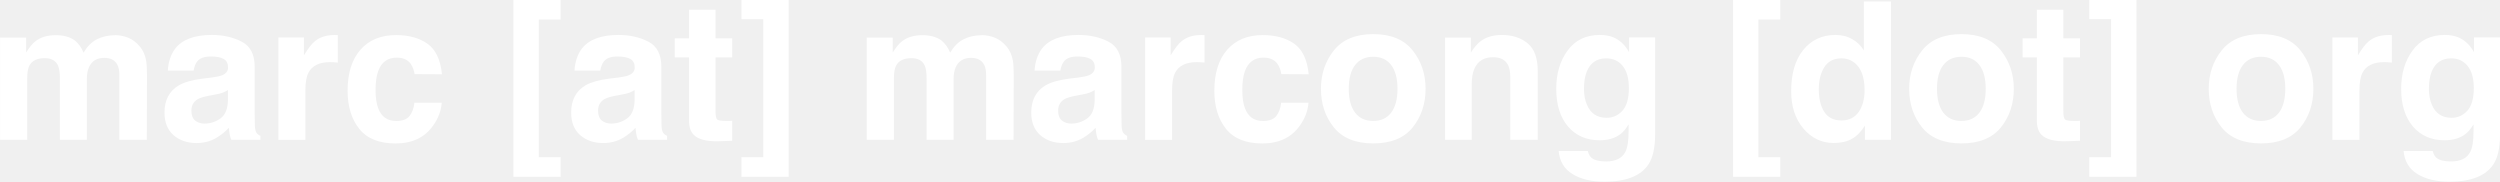
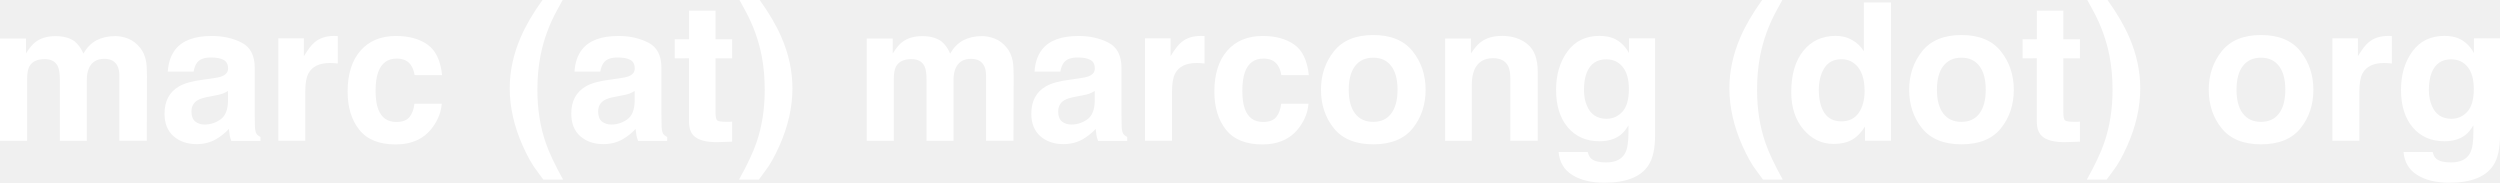
- <svg xmlns="http://www.w3.org/2000/svg" id="svg945" version="1.1" viewBox="0 0 54.996 3.998" height="3.998mm" width="54.996mm">
+ <svg xmlns="http://www.w3.org/2000/svg" id="svg945" version="1.1" viewBox="0 0 50.413 3.684" height="3.684mm" width="50.413mm">
  <defs id="defs939" />
-   <g transform="translate(-13.06635,-17.45528)" id="layer1">
-     <g style="font-style:normal;font-weight:normal;font-size:4.233px;line-height:1.25;font-family:sans-serif;fill:#ffffff;fill-opacity:1;stroke:none;stroke-width:0.265" id="text1510" aria-label="">
-       <path id="path1512" style="font-style:normal;font-variant:normal;font-weight:bold;font-stretch:normal;font-size:4.233px;font-family:Helvetica;-inkscape-font-specification:'Helvetica Bold';fill:#ffffff;stroke-width:0.265" d="m 15.594,18.228 q 0.149,0 0.294,0.058 0.145,0.058 0.263,0.203 0.095,0.118 0.128,0.289 0.021,0.114 0.021,0.333 l -0.004,1.42 h -0.604 v -1.435 q 0,-0.128 -0.041,-0.211 -0.079,-0.157 -0.289,-0.157 -0.244,0 -0.337,0.203 -0.048,0.107 -0.048,0.258 v 1.342 h -0.593 v -1.342 q 0,-0.201 -0.041,-0.291 -0.074,-0.163 -0.291,-0.163 -0.252,0 -0.339,0.163 -0.048,0.093 -0.048,0.277 v 1.356 h -0.597 v -2.249 h 0.573 v 0.329 q 0.11,-0.176 0.207,-0.25 0.172,-0.132 0.444,-0.132 0.258,0 0.418,0.114 0.128,0.105 0.194,0.271 0.116,-0.198 0.287,-0.291 0.182,-0.093 0.405,-0.093 z" />
-       <path id="path1514" style="font-style:normal;font-variant:normal;font-weight:bold;font-stretch:normal;font-size:4.233px;font-family:Helvetica;-inkscape-font-specification:'Helvetica Bold';fill:#ffffff;stroke-width:0.265" d="m 18.081,19.436 q -0.056,0.035 -0.114,0.058 -0.056,0.021 -0.155,0.039 l -0.132,0.025 q -0.186,0.033 -0.267,0.081 -0.136,0.081 -0.136,0.25 0,0.151 0.083,0.219 0.085,0.066 0.205,0.066 0.19,0 0.349,-0.112 0.161,-0.112 0.167,-0.407 z m -0.358,-0.275 q 0.163,-0.021 0.234,-0.052 0.126,-0.054 0.126,-0.167 0,-0.138 -0.097,-0.19 -0.095,-0.054 -0.281,-0.054 -0.209,0 -0.296,0.103 -0.062,0.076 -0.083,0.207 h -0.568 q 0.019,-0.296 0.165,-0.486 0.234,-0.298 0.802,-0.298 0.37,0 0.657,0.147 0.287,0.147 0.287,0.554 v 1.034 q 0,0.107 0.004,0.26 0.006,0.116 0.035,0.157 0.029,0.041 0.087,0.068 v 0.087 h -0.641 q -0.027,-0.068 -0.037,-0.128 -0.01,-0.06 -0.017,-0.136 -0.122,0.132 -0.281,0.225 -0.19,0.11 -0.43,0.11 -0.306,0 -0.506,-0.174 -0.198,-0.176 -0.198,-0.496 0,-0.415 0.32,-0.602 0.176,-0.101 0.517,-0.145 z m 0.031,-0.943 z" />
-       <path id="path1516" style="font-style:normal;font-variant:normal;font-weight:bold;font-stretch:normal;font-size:4.233px;font-family:Helvetica;-inkscape-font-specification:'Helvetica Bold';fill:#ffffff;stroke-width:0.265" d="m 20.419,18.224 q 0.017,0 0.027,0.002 0.012,0 0.052,0.002 v 0.604 q -0.056,-0.006 -0.099,-0.008 -0.043,-0.002 -0.07,-0.002 -0.356,0 -0.477,0.232 -0.068,0.13 -0.068,0.401 v 1.077 h -0.593 v -2.253 h 0.562 v 0.393 q 0.136,-0.225 0.238,-0.308 0.165,-0.138 0.43,-0.138 z" />
-       <path id="path1518" style="font-style:normal;font-variant:normal;font-weight:bold;font-stretch:normal;font-size:4.233px;font-family:Helvetica;-inkscape-font-specification:'Helvetica Bold';fill:#ffffff;stroke-width:0.265" d="m 22.186,19.086 q -0.017,-0.126 -0.085,-0.227 -0.099,-0.136 -0.308,-0.136 -0.298,0 -0.407,0.296 -0.058,0.157 -0.058,0.418 0,0.248 0.058,0.399 0.105,0.281 0.397,0.281 0.207,0 0.294,-0.112 0.087,-0.112 0.105,-0.289 h 0.602 q -0.021,0.269 -0.194,0.508 -0.277,0.387 -0.821,0.387 -0.544,0 -0.8,-0.322 -0.256,-0.322 -0.256,-0.837 0,-0.581 0.283,-0.903 0.283,-0.322 0.781,-0.322 0.424,0 0.692,0.19 0.271,0.19 0.32,0.672 z m -0.399,-0.868 z" />
-       <path id="path1520" style="font-style:normal;font-variant:normal;font-weight:bold;font-stretch:normal;font-size:4.233px;font-family:Helvetica;-inkscape-font-specification:'Helvetica Bold';fill:#ffffff;stroke-width:0.265" d="m 24.361,17.455 h 1.038 v 0.43 h -0.48 v 3.028 h 0.48 v 0.432 h -1.038 z" />
-       <path id="path1522" style="font-style:normal;font-variant:normal;font-weight:bold;font-stretch:normal;font-size:4.233px;font-family:Helvetica;-inkscape-font-specification:'Helvetica Bold';fill:#ffffff;stroke-width:0.265" d="m 27.027,19.436 q -0.056,0.035 -0.114,0.058 -0.056,0.021 -0.155,0.039 l -0.132,0.025 q -0.186,0.033 -0.267,0.081 -0.136,0.081 -0.136,0.25 0,0.151 0.083,0.219 0.085,0.066 0.205,0.066 0.19,0 0.349,-0.112 0.161,-0.112 0.167,-0.407 z m -0.358,-0.275 q 0.163,-0.021 0.234,-0.052 0.126,-0.054 0.126,-0.167 0,-0.138 -0.097,-0.19 -0.095,-0.054 -0.281,-0.054 -0.209,0 -0.296,0.103 -0.062,0.076 -0.083,0.207 h -0.568 q 0.019,-0.296 0.165,-0.486 0.234,-0.298 0.802,-0.298 0.37,0 0.657,0.147 0.287,0.147 0.287,0.554 v 1.034 q 0,0.107 0.004,0.26 0.006,0.116 0.035,0.157 0.029,0.041 0.087,0.068 v 0.087 h -0.641 q -0.027,-0.068 -0.037,-0.128 -0.01,-0.06 -0.017,-0.136 -0.122,0.132 -0.281,0.225 -0.19,0.11 -0.43,0.11 -0.306,0 -0.506,-0.174 -0.198,-0.176 -0.198,-0.496 0,-0.415 0.32,-0.602 0.176,-0.101 0.517,-0.145 z m 0.031,-0.943 z" />
-       <path id="path1524" style="font-style:normal;font-variant:normal;font-weight:bold;font-stretch:normal;font-size:4.233px;font-family:Helvetica;-inkscape-font-specification:'Helvetica Bold';fill:#ffffff;stroke-width:0.265" d="m 27.91,18.718 v -0.42 h 0.314 v -0.628 h 0.583 v 0.628 h 0.366 v 0.42 h -0.366 v 1.191 q 0,0.138 0.035,0.174 0.035,0.033 0.215,0.033 0.027,0 0.056,0 0.031,-0.002 0.06,-0.004 v 0.44 l -0.279,0.01 q -0.418,0.014 -0.571,-0.145 -0.099,-0.101 -0.099,-0.312 v -1.387 z" />
-       <path id="path1526" style="font-style:normal;font-variant:normal;font-weight:bold;font-stretch:normal;font-size:4.233px;font-family:Helvetica;-inkscape-font-specification:'Helvetica Bold';fill:#ffffff;stroke-width:0.265" d="m 29.377,20.913 h 0.48 V 17.877 H 29.377 v -0.422 h 1.038 v 3.89 H 29.377 Z" />
-       <path id="path1528" style="font-style:normal;font-variant:normal;font-weight:bold;font-stretch:normal;font-size:4.233px;font-family:Helvetica;-inkscape-font-specification:'Helvetica Bold';fill:#ffffff;stroke-width:0.265" d="m 34.661,18.228 q 0.149,0 0.294,0.058 0.145,0.058 0.263,0.203 0.095,0.118 0.128,0.289 0.021,0.114 0.021,0.333 l -0.004,1.42 h -0.604 v -1.435 q 0,-0.128 -0.041,-0.211 -0.079,-0.157 -0.289,-0.157 -0.244,0 -0.337,0.203 -0.048,0.107 -0.048,0.258 v 1.342 H 33.45 v -1.342 q 0,-0.201 -0.041,-0.291 -0.074,-0.163 -0.291,-0.163 -0.252,0 -0.339,0.163 -0.048,0.093 -0.048,0.277 v 1.356 H 32.133 V 18.282 H 32.705 v 0.329 q 0.11,-0.176 0.207,-0.25 0.172,-0.132 0.444,-0.132 0.258,0 0.418,0.114 0.128,0.105 0.194,0.271 0.116,-0.198 0.287,-0.291 0.182,-0.093 0.405,-0.093 z" />
-       <path id="path1530" style="font-style:normal;font-variant:normal;font-weight:bold;font-stretch:normal;font-size:4.233px;font-family:Helvetica;-inkscape-font-specification:'Helvetica Bold';fill:#ffffff;stroke-width:0.265" d="m 37.148,19.436 q -0.056,0.035 -0.114,0.058 -0.056,0.021 -0.155,0.039 l -0.132,0.025 q -0.186,0.033 -0.267,0.081 -0.136,0.081 -0.136,0.25 0,0.151 0.083,0.219 0.085,0.066 0.205,0.066 0.19,0 0.349,-0.112 0.161,-0.112 0.167,-0.407 z m -0.358,-0.275 q 0.163,-0.021 0.234,-0.052 0.126,-0.054 0.126,-0.167 0,-0.138 -0.097,-0.19 -0.095,-0.054 -0.281,-0.054 -0.209,0 -0.296,0.103 -0.062,0.076 -0.083,0.207 h -0.568 q 0.019,-0.296 0.165,-0.486 0.234,-0.298 0.802,-0.298 0.37,0 0.657,0.147 0.287,0.147 0.287,0.554 v 1.034 q 0,0.107 0.004,0.26 0.006,0.116 0.035,0.157 0.029,0.041 0.087,0.068 v 0.087 h -0.641 q -0.027,-0.068 -0.037,-0.128 -0.01,-0.06 -0.017,-0.136 -0.122,0.132 -0.281,0.225 -0.19,0.11 -0.43,0.11 -0.306,0 -0.506,-0.174 -0.198,-0.176 -0.198,-0.496 0,-0.415 0.32,-0.602 0.176,-0.101 0.517,-0.145 z m 0.031,-0.943 z" />
-       <path id="path1532" style="font-style:normal;font-variant:normal;font-weight:bold;font-stretch:normal;font-size:4.233px;font-family:Helvetica;-inkscape-font-specification:'Helvetica Bold';fill:#ffffff;stroke-width:0.265" d="m 39.485,18.224 q 0.017,0 0.027,0.002 0.012,0 0.052,0.002 v 0.604 q -0.056,-0.006 -0.099,-0.008 -0.043,-0.002 -0.07,-0.002 -0.356,0 -0.477,0.232 -0.068,0.13 -0.068,0.401 v 1.077 h -0.593 v -2.253 h 0.562 v 0.393 q 0.136,-0.225 0.238,-0.308 0.165,-0.138 0.43,-0.138 z" />
-       <path id="path1534" style="font-style:normal;font-variant:normal;font-weight:bold;font-stretch:normal;font-size:4.233px;font-family:Helvetica;-inkscape-font-specification:'Helvetica Bold';fill:#ffffff;stroke-width:0.265" d="m 41.253,19.086 q -0.017,-0.126 -0.085,-0.227 -0.099,-0.136 -0.308,-0.136 -0.298,0 -0.407,0.296 -0.058,0.157 -0.058,0.418 0,0.248 0.058,0.399 0.105,0.281 0.397,0.281 0.207,0 0.294,-0.112 0.087,-0.112 0.105,-0.289 h 0.602 q -0.021,0.269 -0.194,0.508 -0.277,0.387 -0.821,0.387 -0.544,0 -0.8,-0.322 -0.256,-0.322 -0.256,-0.837 0,-0.581 0.283,-0.903 0.283,-0.322 0.781,-0.322 0.424,0 0.692,0.19 0.271,0.19 0.32,0.672 z m -0.399,-0.868 z" />
-       <path id="path1536" style="font-style:normal;font-variant:normal;font-weight:bold;font-stretch:normal;font-size:4.233px;font-family:Helvetica;-inkscape-font-specification:'Helvetica Bold';fill:#ffffff;stroke-width:0.265" d="m 43.274,20.116 q 0.258,0 0.397,-0.184 0.138,-0.184 0.138,-0.523 0,-0.339 -0.138,-0.521 -0.138,-0.184 -0.397,-0.184 -0.258,0 -0.399,0.184 -0.138,0.182 -0.138,0.521 0,0.339 0.138,0.523 0.141,0.184 0.399,0.184 z m 1.153,-0.707 q 0,0.496 -0.285,0.85 -0.285,0.351 -0.866,0.351 -0.581,0 -0.866,-0.351 -0.285,-0.353 -0.285,-0.85 0,-0.488 0.285,-0.845 0.285,-0.358 0.866,-0.358 0.581,0 0.866,0.358 0.285,0.358 0.285,0.845 z m -1.151,-1.191 z" />
-       <path id="path1538" style="font-style:normal;font-variant:normal;font-weight:bold;font-stretch:normal;font-size:4.233px;font-family:Helvetica;-inkscape-font-specification:'Helvetica Bold';fill:#ffffff;stroke-width:0.265" d="m 46.1,18.224 q 0.349,0 0.571,0.184 0.223,0.182 0.223,0.606 v 1.517 h -0.604 v -1.37 q 0,-0.178 -0.048,-0.273 -0.087,-0.174 -0.331,-0.174 -0.3,0 -0.411,0.254 -0.058,0.134 -0.058,0.343 v 1.22 h -0.587 v -2.249 h 0.568 v 0.329 q 0.114,-0.174 0.215,-0.25 0.182,-0.136 0.461,-0.136 z m -0.217,-0.006 z" />
-       <path id="path1540" style="font-style:normal;font-variant:normal;font-weight:bold;font-stretch:normal;font-size:4.233px;font-family:Helvetica;-inkscape-font-specification:'Helvetica Bold';fill:#ffffff;stroke-width:0.265" d="m 48.407,20.047 q 0.207,0 0.349,-0.155 0.143,-0.157 0.143,-0.498 0,-0.32 -0.136,-0.488 -0.134,-0.167 -0.362,-0.167 -0.31,0 -0.428,0.291 -0.062,0.155 -0.062,0.382 0,0.196 0.066,0.349 0.12,0.285 0.43,0.285 z m -0.147,-1.823 q 0.169,0 0.296,0.052 0.215,0.089 0.347,0.327 v -0.325 h 0.573 v 2.137 q 0,0.436 -0.147,0.657 -0.252,0.38 -0.967,0.38 -0.432,0 -0.705,-0.169 -0.273,-0.169 -0.302,-0.506 h 0.641 q 0.025,0.103 0.081,0.149 0.095,0.081 0.32,0.081 0.318,0 0.426,-0.213 0.07,-0.136 0.07,-0.459 v -0.145 q -0.085,0.145 -0.182,0.217 -0.176,0.134 -0.457,0.134 -0.434,0 -0.695,-0.304 -0.258,-0.306 -0.258,-0.827 0,-0.502 0.25,-0.843 0.25,-0.343 0.709,-0.343 z m 0.188,-0.006 z" />
-       <path id="path1542" style="font-style:normal;font-variant:normal;font-weight:bold;font-stretch:normal;font-size:4.233px;font-family:Helvetica;-inkscape-font-specification:'Helvetica Bold';fill:#ffffff;stroke-width:0.265" d="m 51.191,17.455 h 1.038 v 0.43 h -0.48 v 3.028 h 0.48 v 0.432 h -1.038 z" />
-       <path id="path1544" style="font-style:normal;font-variant:normal;font-weight:bold;font-stretch:normal;font-size:4.233px;font-family:Helvetica;-inkscape-font-specification:'Helvetica Bold';fill:#ffffff;stroke-width:0.265" d="m 53.446,18.224 q 0.205,0 0.364,0.091 0.159,0.089 0.258,0.248 v -1.075 h 0.597 v 3.043 h -0.573 v -0.312 q -0.126,0.201 -0.287,0.291 -0.161,0.091 -0.401,0.091 -0.395,0 -0.666,-0.318 -0.269,-0.32 -0.269,-0.821 0,-0.577 0.265,-0.907 0.267,-0.331 0.711,-0.331 z m 0.128,1.881 q 0.25,0 0.38,-0.186 0.13,-0.186 0.13,-0.482 0,-0.413 -0.209,-0.591 -0.128,-0.107 -0.298,-0.107 -0.258,0 -0.38,0.196 -0.12,0.194 -0.12,0.484 0,0.312 0.122,0.5 0.124,0.186 0.374,0.186 z" />
-       <path id="path1546" style="font-style:normal;font-variant:normal;font-weight:bold;font-stretch:normal;font-size:4.233px;font-family:Helvetica;-inkscape-font-specification:'Helvetica Bold';fill:#ffffff;stroke-width:0.265" d="m 56.214,20.116 q 0.258,0 0.397,-0.184 0.138,-0.184 0.138,-0.523 0,-0.339 -0.138,-0.521 -0.138,-0.184 -0.397,-0.184 -0.258,0 -0.399,0.184 -0.138,0.182 -0.138,0.521 0,0.339 0.138,0.523 0.141,0.184 0.399,0.184 z m 1.153,-0.707 q 0,0.496 -0.285,0.85 -0.285,0.351 -0.866,0.351 -0.581,0 -0.866,-0.351 -0.285,-0.353 -0.285,-0.85 0,-0.488 0.285,-0.845 0.285,-0.358 0.866,-0.358 0.581,0 0.866,0.358 0.285,0.358 0.285,0.845 z m -1.151,-1.191 z" />
-       <path id="path1548" style="font-style:normal;font-variant:normal;font-weight:bold;font-stretch:normal;font-size:4.233px;font-family:Helvetica;-inkscape-font-specification:'Helvetica Bold';fill:#ffffff;stroke-width:0.265" d="m 57.56,18.718 v -0.42 h 0.314 v -0.628 h 0.583 v 0.628 h 0.366 v 0.42 h -0.366 v 1.191 q 0,0.138 0.035,0.174 0.035,0.033 0.215,0.033 0.027,0 0.056,0 0.031,-0.002 0.06,-0.004 v 0.44 l -0.279,0.01 q -0.418,0.014 -0.571,-0.145 -0.099,-0.101 -0.099,-0.312 v -1.387 z" />
-       <path id="path1550" style="font-style:normal;font-variant:normal;font-weight:bold;font-stretch:normal;font-size:4.233px;font-family:Helvetica;-inkscape-font-specification:'Helvetica Bold';fill:#ffffff;stroke-width:0.265" d="m 59.027,20.913 h 0.48 v -3.037 h -0.48 v -0.422 h 1.038 v 3.89 h -1.038 z" />
-       <path id="path1552" style="font-style:normal;font-variant:normal;font-weight:bold;font-stretch:normal;font-size:4.233px;font-family:Helvetica;-inkscape-font-specification:'Helvetica Bold';fill:#ffffff;stroke-width:0.265" d="m 62.804,20.116 q 0.258,0 0.397,-0.184 0.138,-0.184 0.138,-0.523 0,-0.339 -0.138,-0.521 -0.138,-0.184 -0.397,-0.184 -0.258,0 -0.399,0.184 -0.138,0.182 -0.138,0.521 0,0.339 0.138,0.523 0.141,0.184 0.399,0.184 z m 1.153,-0.707 q 0,0.496 -0.285,0.85 -0.285,0.351 -0.866,0.351 -0.581,0 -0.866,-0.351 -0.285,-0.353 -0.285,-0.85 0,-0.488 0.285,-0.845 0.285,-0.358 0.866,-0.358 0.581,0 0.866,0.358 0.285,0.358 0.285,0.845 z m -1.151,-1.191 z" />
-       <path id="path1554" style="font-style:normal;font-variant:normal;font-weight:bold;font-stretch:normal;font-size:4.233px;font-family:Helvetica;-inkscape-font-specification:'Helvetica Bold';fill:#ffffff;stroke-width:0.265" d="m 65.605,18.224 q 0.017,0 0.027,0.002 0.012,0 0.052,0.002 v 0.604 q -0.056,-0.006 -0.099,-0.008 -0.043,-0.002 -0.07,-0.002 -0.356,0 -0.477,0.232 -0.068,0.13 -0.068,0.401 v 1.077 H 64.375 v -2.253 h 0.562 v 0.393 q 0.136,-0.225 0.238,-0.308 0.165,-0.138 0.43,-0.138 z" />
-       <path id="path1556" style="font-style:normal;font-variant:normal;font-weight:bold;font-stretch:normal;font-size:4.233px;font-family:Helvetica;-inkscape-font-specification:'Helvetica Bold';fill:#ffffff;stroke-width:0.265" d="m 66.994,20.047 q 0.207,0 0.349,-0.155 0.143,-0.157 0.143,-0.498 0,-0.32 -0.136,-0.488 -0.134,-0.167 -0.362,-0.167 -0.31,0 -0.428,0.291 -0.062,0.155 -0.062,0.382 0,0.196 0.066,0.349 0.12,0.285 0.43,0.285 z m -0.147,-1.823 q 0.169,0 0.296,0.052 0.215,0.089 0.347,0.327 v -0.325 h 0.573 v 2.137 q 0,0.436 -0.147,0.657 -0.252,0.38 -0.967,0.38 -0.432,0 -0.705,-0.169 -0.273,-0.169 -0.302,-0.506 h 0.641 q 0.025,0.103 0.081,0.149 0.095,0.081 0.32,0.081 0.318,0 0.426,-0.213 0.07,-0.136 0.07,-0.459 v -0.145 q -0.085,0.145 -0.182,0.217 -0.176,0.134 -0.457,0.134 -0.434,0 -0.695,-0.304 -0.258,-0.306 -0.258,-0.827 0,-0.502 0.25,-0.843 0.25,-0.343 0.709,-0.343 z m 0.188,-0.006 z" />
+   <g transform="translate(-13.04424,-17.69265)" id="layer1">
+     <g style="font-style:normal;font-weight:normal;font-size:3.881px;line-height:1.25;font-family:sans-serif;fill:#ffffff;fill-opacity:1;stroke:none;stroke-width:0.265" id="text1510" aria-label="">
+       <path id="path1577" style="font-style:normal;font-variant:normal;font-weight:bold;font-stretch:normal;font-size:3.881px;font-family:Helvetica;-inkscape-font-specification:'Helvetica Bold';fill:#ffffff;stroke-width:0.265" d="m 15.362,18.42 q 0.136,0 0.269,0.053 0.133,0.053 0.241,0.186 0.087,0.108 0.117,0.265 0.019,0.104 0.019,0.305 l -0.004,1.302 H 15.451 v -1.315 q 0,-0.117 -0.038,-0.193 -0.072,-0.144 -0.265,-0.144 -0.224,0 -0.309,0.186 -0.044,0.099 -0.044,0.237 v 1.23 h -0.544 v -1.23 q 0,-0.184 -0.038,-0.267 -0.068,-0.15 -0.267,-0.15 -0.231,0 -0.311,0.15 -0.044,0.085 -0.044,0.254 v 1.243 h -0.548 v -2.062 h 0.525 v 0.301 q 0.1,-0.161 0.189,-0.229 0.157,-0.121 0.407,-0.121 0.237,0 0.383,0.104 0.117,0.097 0.178,0.248 0.106,-0.182 0.263,-0.267 0.167,-0.085 0.371,-0.085 z" />
+       <path id="path1579" style="font-style:normal;font-variant:normal;font-weight:bold;font-stretch:normal;font-size:3.881px;font-family:Helvetica;-inkscape-font-specification:'Helvetica Bold';fill:#ffffff;stroke-width:0.265" d="m 17.641,19.527 q -0.051,0.032 -0.104,0.053 -0.051,0.019 -0.142,0.036 l -0.121,0.023 q -0.171,0.03 -0.244,0.074 -0.125,0.074 -0.125,0.229 0,0.138 0.076,0.201 0.078,0.061 0.188,0.061 0.174,0 0.32,-0.102 0.148,-0.102 0.153,-0.373 z m -0.328,-0.252 q 0.15,-0.019 0.214,-0.047 0.116,-0.049 0.116,-0.153 0,-0.127 -0.089,-0.174 -0.087,-0.049 -0.258,-0.049 -0.191,0 -0.271,0.095 -0.057,0.07 -0.076,0.189 h -0.521 q 0.017,-0.271 0.152,-0.445 0.214,-0.273 0.735,-0.273 0.339,0 0.603,0.135 0.263,0.135 0.263,0.508 v 0.947 q 0,0.099 0.004,0.239 0.006,0.106 0.032,0.144 0.027,0.038 0.08,0.063 v 0.08 H 17.709 q -0.025,-0.063 -0.034,-0.117 -0.009,-0.055 -0.015,-0.125 -0.112,0.121 -0.258,0.207 -0.174,0.1 -0.394,0.1 -0.28,0 -0.464,-0.159 -0.182,-0.161 -0.182,-0.455 0,-0.381 0.294,-0.551 0.161,-0.093 0.474,-0.133 z m 0.028,-0.864 z" />
+       <path id="path1581" style="font-style:normal;font-variant:normal;font-weight:bold;font-stretch:normal;font-size:3.881px;font-family:Helvetica;-inkscape-font-specification:'Helvetica Bold';fill:#ffffff;stroke-width:0.265" d="m 19.784,18.416 q 0.015,0 0.025,0.002 0.011,0 0.047,0.002 v 0.553 q -0.051,-0.006 -0.091,-0.008 -0.04,-0.002 -0.064,-0.002 -0.326,0 -0.438,0.212 -0.063,0.119 -0.063,0.368 v 0.987 H 18.657 V 18.466 h 0.515 v 0.36 q 0.125,-0.207 0.218,-0.282 0.152,-0.127 0.394,-0.127 z" />
+       <path id="path1583" style="font-style:normal;font-variant:normal;font-weight:bold;font-stretch:normal;font-size:3.881px;font-family:Helvetica;-inkscape-font-specification:'Helvetica Bold';fill:#ffffff;stroke-width:0.265" d="m 21.404,19.207 q -0.015,-0.116 -0.078,-0.208 -0.091,-0.125 -0.282,-0.125 -0.273,0 -0.373,0.271 -0.053,0.144 -0.053,0.383 0,0.227 0.053,0.366 0.097,0.258 0.364,0.258 0.189,0 0.269,-0.102 0.08,-0.102 0.097,-0.265 h 0.551 q -0.019,0.246 -0.178,0.466 -0.254,0.354 -0.752,0.354 -0.498,0 -0.733,-0.296 -0.235,-0.296 -0.235,-0.767 0,-0.532 0.26,-0.828 0.26,-0.296 0.716,-0.296 0.388,0 0.635,0.174 0.248,0.174 0.294,0.616 z m -0.366,-0.796 z" />
+       <path id="path1585" style="font-style:normal;font-variant:normal;font-weight:bold;font-stretch:normal;font-size:3.881px;font-family:Helvetica;-inkscape-font-specification:'Helvetica Bold';fill:#ffffff;stroke-width:0.265" d="m 23.545,18.443 q 0.15,-0.349 0.438,-0.75 h 0.407 l -0.116,0.212 q -0.239,0.438 -0.332,0.917 -0.061,0.315 -0.061,0.686 0,0.58 0.169,1.067 0.099,0.288 0.349,0.739 H 24 L 23.865,21.13 q -0.131,-0.167 -0.279,-0.496 -0.263,-0.589 -0.263,-1.16 0,-0.519 0.222,-1.031 z" />
+       <path id="path1587" style="font-style:normal;font-variant:normal;font-weight:bold;font-stretch:normal;font-size:3.881px;font-family:Helvetica;-inkscape-font-specification:'Helvetica Bold';fill:#ffffff;stroke-width:0.265" d="m 25.842,19.527 q -0.051,0.032 -0.104,0.053 -0.051,0.019 -0.142,0.036 l -0.121,0.023 q -0.171,0.03 -0.244,0.074 -0.125,0.074 -0.125,0.229 0,0.138 0.076,0.201 0.078,0.061 0.188,0.061 0.174,0 0.32,-0.102 0.148,-0.102 0.153,-0.373 z m -0.328,-0.252 q 0.15,-0.019 0.214,-0.047 0.116,-0.049 0.116,-0.153 0,-0.127 -0.089,-0.174 -0.087,-0.049 -0.258,-0.049 -0.191,0 -0.271,0.095 -0.057,0.07 -0.076,0.189 h -0.521 q 0.017,-0.271 0.152,-0.445 0.214,-0.273 0.735,-0.273 0.339,0 0.603,0.135 0.263,0.135 0.263,0.508 v 0.947 q 0,0.099 0.004,0.239 0.006,0.106 0.032,0.144 0.027,0.038 0.08,0.063 v 0.08 h -0.587 q -0.025,-0.063 -0.034,-0.117 -0.009,-0.055 -0.015,-0.125 -0.112,0.121 -0.258,0.207 -0.174,0.1 -0.394,0.1 -0.28,0 -0.464,-0.159 -0.182,-0.161 -0.182,-0.455 0,-0.381 0.294,-0.551 0.161,-0.093 0.474,-0.133 z m 0.028,-0.864 z" />
+       <path id="path1589" style="font-style:normal;font-variant:normal;font-weight:bold;font-stretch:normal;font-size:3.881px;font-family:Helvetica;-inkscape-font-specification:'Helvetica Bold';fill:#ffffff;stroke-width:0.265" d="m 26.651,18.869 v -0.385 h 0.288 v -0.576 h 0.534 v 0.576 h 0.335 v 0.385 h -0.335 v 1.091 q 0,0.127 0.032,0.159 0.032,0.03 0.197,0.03 0.025,0 0.051,0 0.028,-0.002 0.055,-0.004 v 0.404 l -0.256,0.009 q -0.383,0.013 -0.523,-0.133 -0.091,-0.093 -0.091,-0.286 v -1.271 z" />
+       <path id="path1591" style="font-style:normal;font-variant:normal;font-weight:bold;font-stretch:normal;font-size:3.881px;font-family:Helvetica;-inkscape-font-specification:'Helvetica Bold';fill:#ffffff;stroke-width:0.265" d="m 28.364,17.693 q 0.288,0.402 0.438,0.75 0.222,0.512 0.222,1.031 0,0.57 -0.263,1.16 -0.148,0.33 -0.279,0.496 l -0.135,0.184 h -0.4 q 0.25,-0.451 0.349,-0.739 0.169,-0.487 0.169,-1.067 0,-0.371 -0.061,-0.686 -0.093,-0.479 -0.332,-0.917 l -0.116,-0.212 z" />
+       <path id="path1593" style="font-style:normal;font-variant:normal;font-weight:bold;font-stretch:normal;font-size:3.881px;font-family:Helvetica;-inkscape-font-specification:'Helvetica Bold';fill:#ffffff;stroke-width:0.265" d="m 32.839,18.42 q 0.136,0 0.269,0.053 0.133,0.053 0.241,0.186 0.087,0.108 0.117,0.265 0.019,0.104 0.019,0.305 l -0.004,1.302 h -0.553 v -1.315 q 0,-0.117 -0.038,-0.193 -0.072,-0.144 -0.265,-0.144 -0.224,0 -0.309,0.186 -0.044,0.099 -0.044,0.237 v 1.23 h -0.544 v -1.23 q 0,-0.184 -0.038,-0.267 -0.068,-0.15 -0.267,-0.15 -0.231,0 -0.311,0.15 -0.044,0.085 -0.044,0.254 v 1.243 H 30.522 v -2.062 h 0.525 v 0.301 q 0.1,-0.161 0.189,-0.229 0.157,-0.121 0.407,-0.121 0.237,0 0.383,0.104 0.117,0.097 0.178,0.248 0.106,-0.182 0.263,-0.267 0.167,-0.085 0.371,-0.085 z" />
+       <path id="path1595" style="font-style:normal;font-variant:normal;font-weight:bold;font-stretch:normal;font-size:3.881px;font-family:Helvetica;-inkscape-font-specification:'Helvetica Bold';fill:#ffffff;stroke-width:0.265" d="m 35.119,19.527 q -0.051,0.032 -0.104,0.053 -0.051,0.019 -0.142,0.036 l -0.121,0.023 q -0.171,0.03 -0.244,0.074 -0.125,0.074 -0.125,0.229 0,0.138 0.076,0.201 0.078,0.061 0.188,0.061 0.174,0 0.32,-0.102 0.148,-0.102 0.153,-0.373 z m -0.328,-0.252 q 0.15,-0.019 0.214,-0.047 0.116,-0.049 0.116,-0.153 0,-0.127 -0.089,-0.174 -0.087,-0.049 -0.258,-0.049 -0.191,0 -0.271,0.095 -0.057,0.07 -0.076,0.189 h -0.521 q 0.017,-0.271 0.152,-0.445 0.214,-0.273 0.735,-0.273 0.339,0 0.603,0.135 0.263,0.135 0.263,0.508 v 0.947 q 0,0.099 0.004,0.239 0.006,0.106 0.032,0.144 0.027,0.038 0.08,0.063 v 0.08 h -0.587 q -0.025,-0.063 -0.034,-0.117 -0.009,-0.055 -0.015,-0.125 -0.112,0.121 -0.258,0.207 -0.174,0.1 -0.394,0.1 -0.28,0 -0.464,-0.159 -0.182,-0.161 -0.182,-0.455 0,-0.381 0.294,-0.551 0.161,-0.093 0.474,-0.133 z m 0.028,-0.864 z" />
+       <path id="path1597" style="font-style:normal;font-variant:normal;font-weight:bold;font-stretch:normal;font-size:3.881px;font-family:Helvetica;-inkscape-font-specification:'Helvetica Bold';fill:#ffffff;stroke-width:0.265" d="m 37.262,18.416 q 0.015,0 0.025,0.002 0.011,0 0.047,0.002 v 0.553 q -0.051,-0.006 -0.091,-0.008 -0.04,-0.002 -0.064,-0.002 -0.326,0 -0.438,0.212 -0.063,0.119 -0.063,0.368 v 0.987 H 36.134 V 18.466 h 0.515 v 0.36 q 0.125,-0.207 0.218,-0.282 0.152,-0.127 0.394,-0.127 z" />
+       <path id="path1599" style="font-style:normal;font-variant:normal;font-weight:bold;font-stretch:normal;font-size:3.881px;font-family:Helvetica;-inkscape-font-specification:'Helvetica Bold';fill:#ffffff;stroke-width:0.265" d="m 38.882,19.207 q -0.015,-0.116 -0.078,-0.208 -0.091,-0.125 -0.282,-0.125 -0.273,0 -0.373,0.271 -0.053,0.144 -0.053,0.383 0,0.227 0.053,0.366 0.097,0.258 0.364,0.258 0.189,0 0.269,-0.102 0.08,-0.102 0.097,-0.265 h 0.551 q -0.019,0.246 -0.178,0.466 -0.254,0.354 -0.752,0.354 -0.498,0 -0.733,-0.296 -0.235,-0.296 -0.235,-0.767 0,-0.532 0.26,-0.828 0.26,-0.296 0.716,-0.296 0.388,0 0.635,0.174 0.248,0.174 0.294,0.616 z m -0.366,-0.796 z" />
+       <path id="path1601" style="font-style:normal;font-variant:normal;font-weight:bold;font-stretch:normal;font-size:3.881px;font-family:Helvetica;-inkscape-font-specification:'Helvetica Bold';fill:#ffffff;stroke-width:0.265" d="m 40.735,20.15 q 0.237,0 0.364,-0.169 0.127,-0.169 0.127,-0.479 0,-0.311 -0.127,-0.477 -0.127,-0.169 -0.364,-0.169 -0.237,0 -0.366,0.169 -0.127,0.167 -0.127,0.477 0,0.311 0.127,0.479 0.129,0.169 0.366,0.169 z m 1.057,-0.648 q 0,0.455 -0.261,0.779 -0.261,0.322 -0.794,0.322 -0.532,0 -0.794,-0.322 -0.261,-0.324 -0.261,-0.779 0,-0.447 0.261,-0.775 0.261,-0.328 0.794,-0.328 0.532,0 0.794,0.328 0.261,0.328 0.261,0.775 z m -1.055,-1.091 z" />
+       <path id="path1603" style="font-style:normal;font-variant:normal;font-weight:bold;font-stretch:normal;font-size:3.881px;font-family:Helvetica;-inkscape-font-specification:'Helvetica Bold';fill:#ffffff;stroke-width:0.265" d="m 43.325,18.416 q 0.32,0 0.523,0.169 0.205,0.167 0.205,0.555 v 1.391 h -0.553 v -1.256 q 0,-0.163 -0.044,-0.25 -0.08,-0.159 -0.303,-0.159 -0.275,0 -0.377,0.233 -0.053,0.123 -0.053,0.315 v 1.118 h -0.538 v -2.062 h 0.521 v 0.301 q 0.104,-0.159 0.197,-0.229 0.167,-0.125 0.423,-0.125 z m -0.199,-0.006 z" />
+       <path id="path1605" style="font-style:normal;font-variant:normal;font-weight:bold;font-stretch:normal;font-size:3.881px;font-family:Helvetica;-inkscape-font-specification:'Helvetica Bold';fill:#ffffff;stroke-width:0.265" d="m 45.44,20.088 q 0.189,0 0.32,-0.142 0.131,-0.144 0.131,-0.457 0,-0.294 -0.125,-0.447 -0.123,-0.153 -0.332,-0.153 -0.284,0 -0.392,0.267 -0.057,0.142 -0.057,0.351 0,0.18 0.061,0.32 0.11,0.261 0.394,0.261 z m -0.135,-1.671 q 0.155,0 0.271,0.047 0.197,0.081 0.318,0.299 v -0.297 h 0.525 v 1.959 q 0,0.4 -0.135,0.603 -0.231,0.349 -0.887,0.349 -0.396,0 -0.646,-0.155 -0.25,-0.155 -0.277,-0.464 h 0.587 q 0.023,0.095 0.074,0.136 0.087,0.074 0.294,0.074 0.292,0 0.39,-0.195 0.064,-0.125 0.064,-0.421 v -0.133 q -0.078,0.133 -0.167,0.199 -0.161,0.123 -0.419,0.123 -0.398,0 -0.637,-0.279 -0.237,-0.28 -0.237,-0.758 0,-0.46 0.229,-0.773 0.229,-0.315 0.65,-0.315 z m 0.172,-0.006 z" />
+       <path id="path1607" style="font-style:normal;font-variant:normal;font-weight:bold;font-stretch:normal;font-size:3.881px;font-family:Helvetica;-inkscape-font-specification:'Helvetica Bold';fill:#ffffff;stroke-width:0.265" d="m 48.14,18.443 q 0.15,-0.349 0.438,-0.75 h 0.407 l -0.116,0.212 q -0.239,0.438 -0.332,0.917 -0.061,0.315 -0.061,0.686 0,0.58 0.169,1.067 0.099,0.288 0.349,0.739 H 48.595 L 48.46,21.13 q -0.131,-0.167 -0.279,-0.496 -0.263,-0.589 -0.263,-1.16 0,-0.519 0.222,-1.031 z" />
+       <path id="path1609" style="font-style:normal;font-variant:normal;font-weight:bold;font-stretch:normal;font-size:3.881px;font-family:Helvetica;-inkscape-font-specification:'Helvetica Bold';fill:#ffffff;stroke-width:0.265" d="m 50.059,18.416 q 0.188,0 0.333,0.083 0.146,0.081 0.237,0.227 V 17.742 h 0.548 v 2.789 H 50.652 v -0.286 q -0.116,0.184 -0.263,0.267 -0.148,0.083 -0.368,0.083 -0.362,0 -0.61,-0.292 -0.246,-0.294 -0.246,-0.752 0,-0.529 0.243,-0.832 0.244,-0.303 0.652,-0.303 z m 0.117,1.724 q 0.229,0 0.349,-0.171 0.119,-0.171 0.119,-0.441 0,-0.379 -0.191,-0.542 -0.117,-0.099 -0.273,-0.099 -0.237,0 -0.349,0.18 -0.11,0.178 -0.11,0.443 0,0.286 0.112,0.459 0.114,0.171 0.343,0.171 z" />
+       <path id="path1611" style="font-style:normal;font-variant:normal;font-weight:bold;font-stretch:normal;font-size:3.881px;font-family:Helvetica;-inkscape-font-specification:'Helvetica Bold';fill:#ffffff;stroke-width:0.265" d="m 52.596,20.15 q 0.237,0 0.364,-0.169 0.127,-0.169 0.127,-0.479 0,-0.311 -0.127,-0.477 -0.127,-0.169 -0.364,-0.169 -0.237,0 -0.366,0.169 -0.127,0.167 -0.127,0.477 0,0.311 0.127,0.479 0.129,0.169 0.366,0.169 z m 1.057,-0.648 q 0,0.455 -0.261,0.779 -0.261,0.322 -0.794,0.322 -0.532,0 -0.794,-0.322 -0.261,-0.324 -0.261,-0.779 0,-0.447 0.261,-0.775 0.261,-0.328 0.794,-0.328 0.532,0 0.794,0.328 0.261,0.328 0.261,0.775 z m -1.055,-1.091 z" />
+       <path id="path1613" style="font-style:normal;font-variant:normal;font-weight:bold;font-stretch:normal;font-size:3.881px;font-family:Helvetica;-inkscape-font-specification:'Helvetica Bold';fill:#ffffff;stroke-width:0.265" d="m 53.83,18.869 v -0.385 h 0.288 v -0.576 h 0.534 v 0.576 h 0.335 v 0.385 h -0.335 v 1.091 q 0,0.127 0.032,0.159 0.032,0.03 0.197,0.03 0.025,0 0.051,0 0.028,-0.002 0.055,-0.004 v 0.404 l -0.256,0.009 q -0.383,0.013 -0.523,-0.133 -0.091,-0.093 -0.091,-0.286 v -1.271 z" />
+       <path id="path1615" style="font-style:normal;font-variant:normal;font-weight:bold;font-stretch:normal;font-size:3.881px;font-family:Helvetica;-inkscape-font-specification:'Helvetica Bold';fill:#ffffff;stroke-width:0.265" d="m 55.543,17.693 q 0.288,0.402 0.438,0.75 0.222,0.512 0.222,1.031 0,0.57 -0.263,1.16 -0.148,0.33 -0.279,0.496 l -0.135,0.184 h -0.4 q 0.25,-0.451 0.349,-0.739 0.169,-0.487 0.169,-1.067 0,-0.371 -0.061,-0.686 -0.093,-0.479 -0.332,-0.917 l -0.116,-0.212 z" />
+       <path id="path1617" style="font-style:normal;font-variant:normal;font-weight:bold;font-stretch:normal;font-size:3.881px;font-family:Helvetica;-inkscape-font-specification:'Helvetica Bold';fill:#ffffff;stroke-width:0.265" d="m 58.637,20.15 q 0.237,0 0.364,-0.169 0.127,-0.169 0.127,-0.479 0,-0.311 -0.127,-0.477 -0.127,-0.169 -0.364,-0.169 -0.237,0 -0.366,0.169 -0.127,0.167 -0.127,0.477 0,0.311 0.127,0.479 0.129,0.169 0.366,0.169 z m 1.057,-0.648 q 0,0.455 -0.261,0.779 -0.261,0.322 -0.794,0.322 -0.532,0 -0.794,-0.322 -0.261,-0.324 -0.261,-0.779 0,-0.447 0.261,-0.775 0.261,-0.328 0.794,-0.328 0.532,0 0.794,0.328 0.261,0.328 0.261,0.775 z m -1.055,-1.091 z" />
+       <path id="path1619" style="font-style:normal;font-variant:normal;font-weight:bold;font-stretch:normal;font-size:3.881px;font-family:Helvetica;-inkscape-font-specification:'Helvetica Bold';fill:#ffffff;stroke-width:0.265" d="m 61.205,18.416 q 0.015,0 0.025,0.002 0.011,0 0.047,0.002 v 0.553 q -0.051,-0.006 -0.091,-0.008 -0.04,-0.002 -0.064,-0.002 -0.326,0 -0.438,0.212 -0.063,0.119 -0.063,0.368 v 0.987 H 60.077 V 18.466 h 0.515 v 0.36 q 0.125,-0.207 0.218,-0.282 0.152,-0.127 0.394,-0.127 z" />
+       <path id="path1621" style="font-style:normal;font-variant:normal;font-weight:bold;font-stretch:normal;font-size:3.881px;font-family:Helvetica;-inkscape-font-specification:'Helvetica Bold';fill:#ffffff;stroke-width:0.265" d="m 62.478,20.088 q 0.189,0 0.32,-0.142 0.131,-0.144 0.131,-0.457 0,-0.294 -0.125,-0.447 -0.123,-0.153 -0.332,-0.153 -0.284,0 -0.392,0.267 -0.057,0.142 -0.057,0.351 0,0.18 0.061,0.32 0.11,0.261 0.394,0.261 z m -0.135,-1.671 q 0.155,0 0.271,0.047 0.197,0.081 0.318,0.299 v -0.297 h 0.525 v 1.959 q 0,0.4 -0.135,0.603 -0.231,0.349 -0.887,0.349 -0.396,0 -0.646,-0.155 -0.25,-0.155 -0.277,-0.464 h 0.587 q 0.023,0.095 0.074,0.136 0.087,0.074 0.294,0.074 0.292,0 0.39,-0.195 0.064,-0.125 0.064,-0.421 v -0.133 q -0.078,0.133 -0.167,0.199 -0.161,0.123 -0.419,0.123 -0.398,0 -0.637,-0.279 -0.237,-0.28 -0.237,-0.758 0,-0.46 0.229,-0.773 0.229,-0.315 0.65,-0.315 z m 0.172,-0.006 z" />
    </g>
  </g>
</svg>
